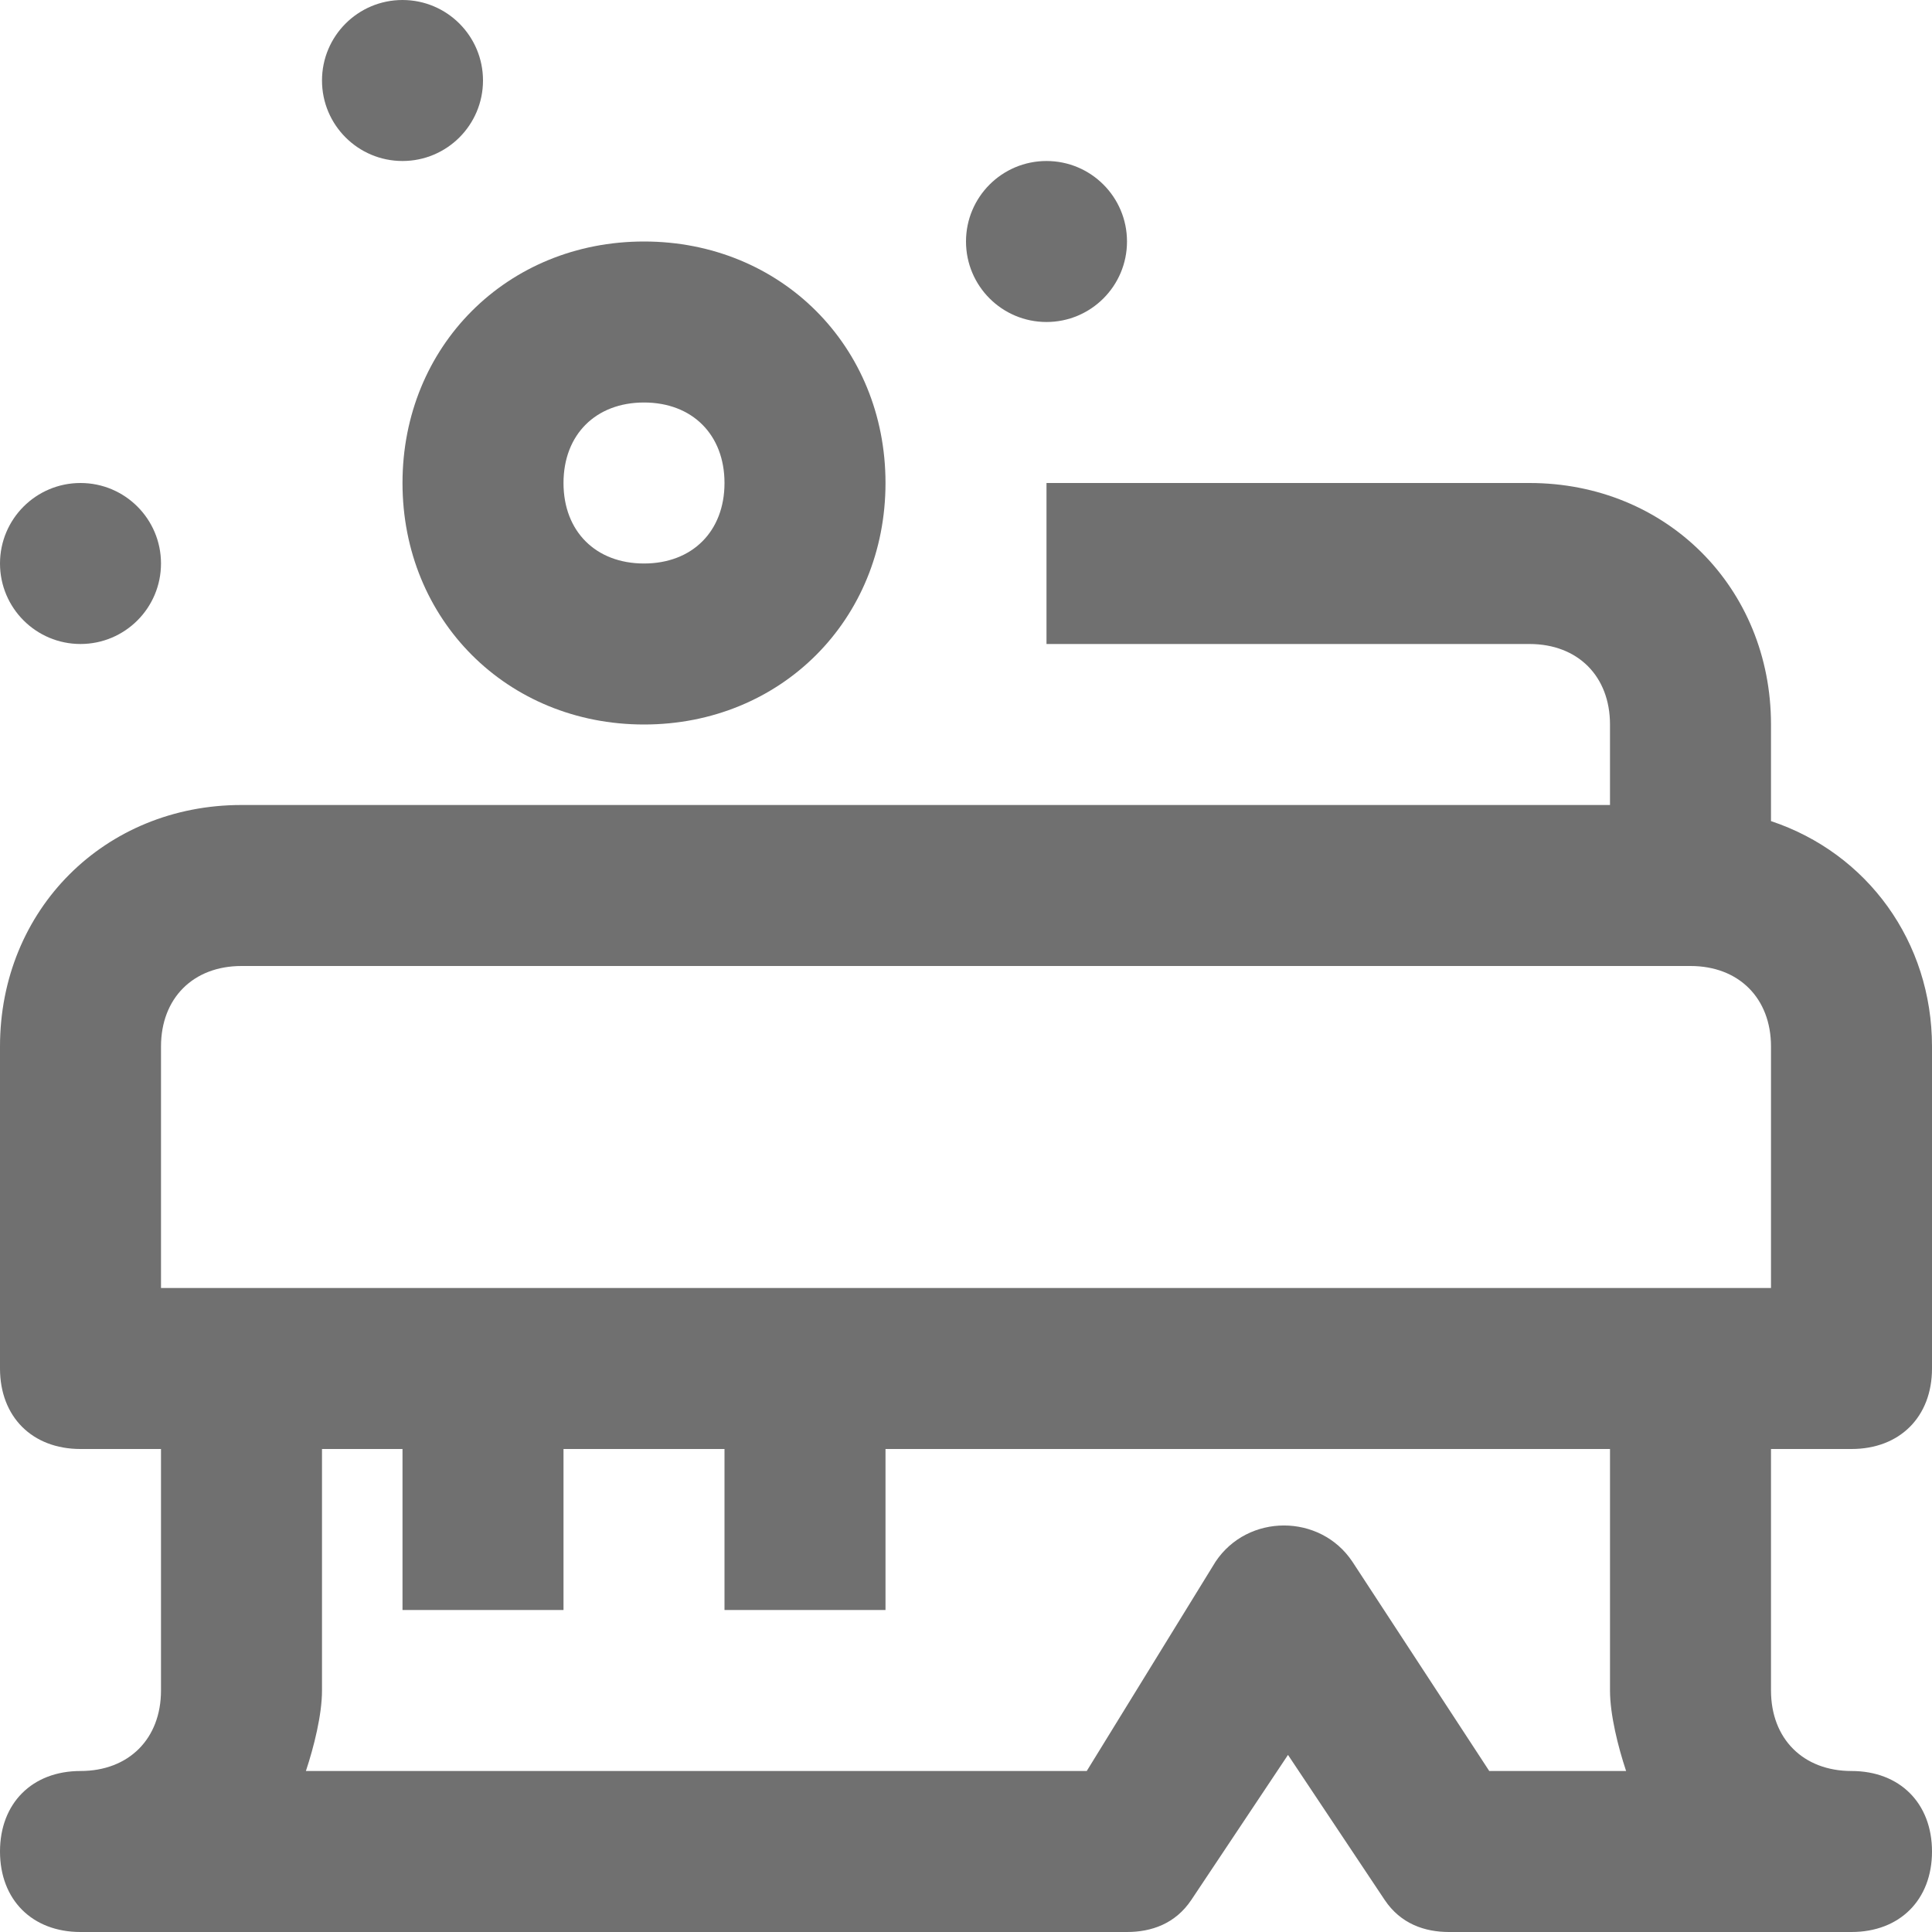
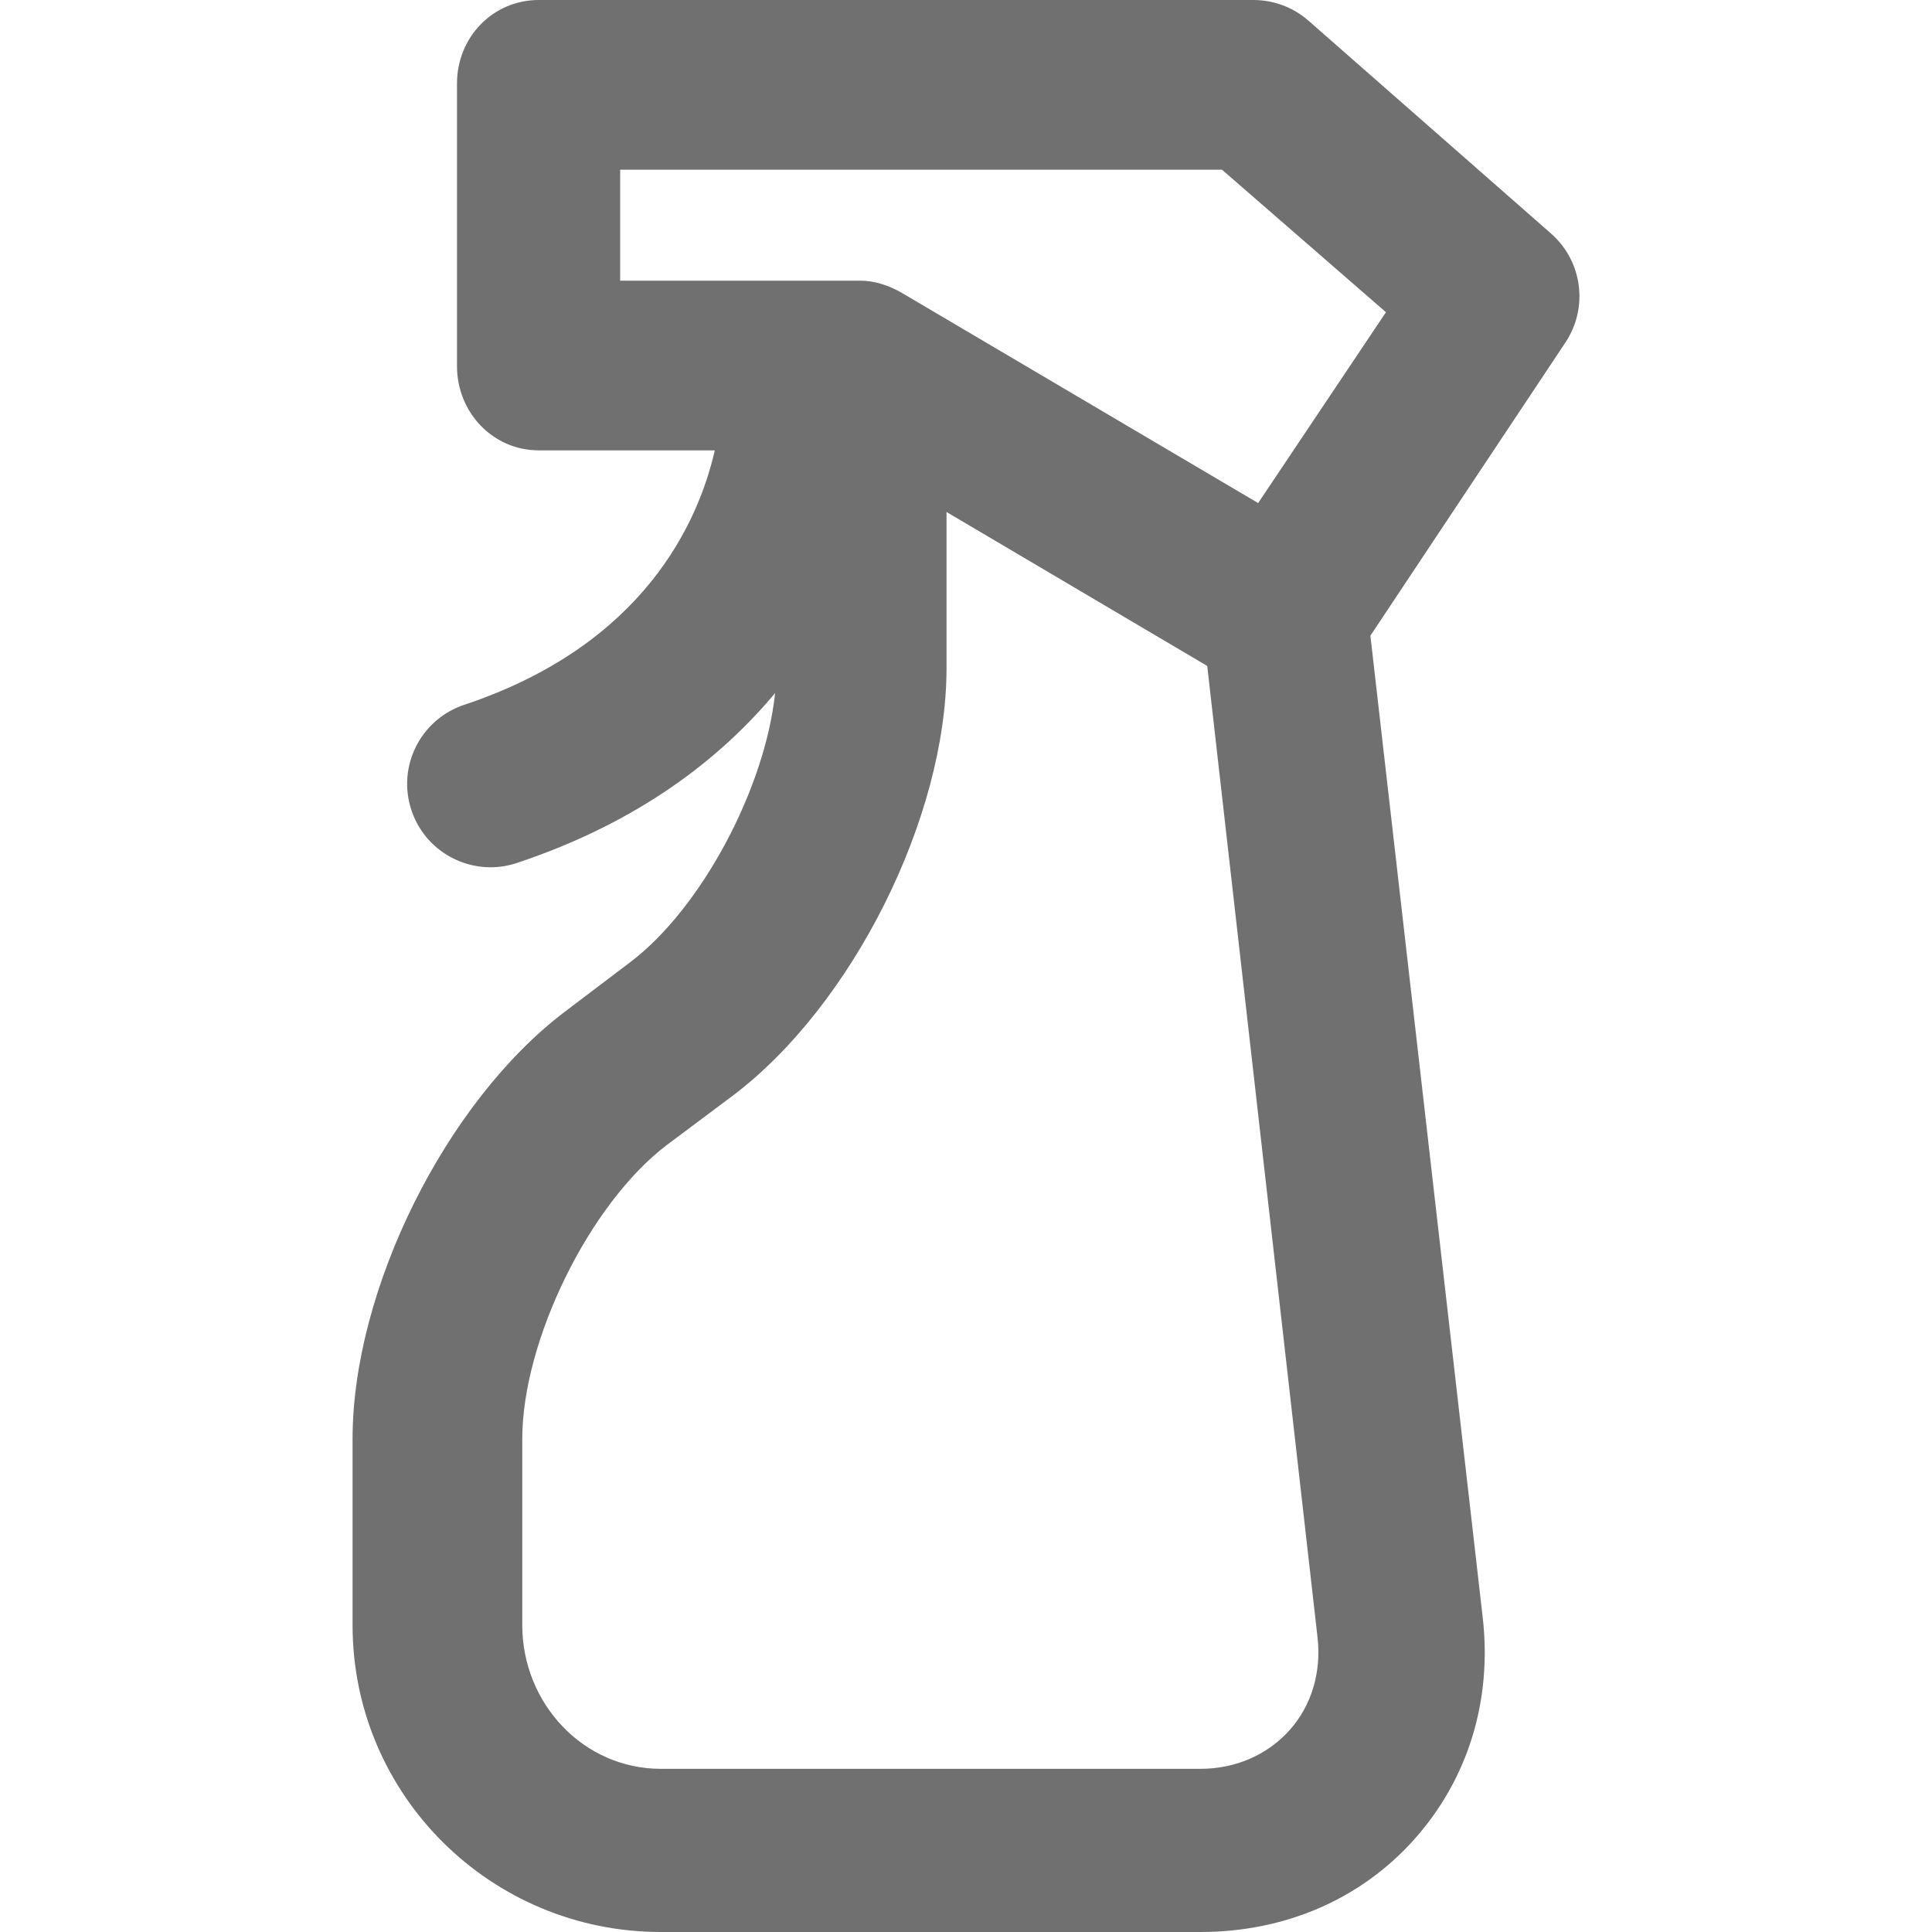
- <svg xmlns="http://www.w3.org/2000/svg" version="1.1" id="Capa_1" x="0px" y="0px" fill="#707070" viewBox="0 0 512 512" style="enable-background:new 0 0 512 512;" xml:space="preserve">
-   <g>
-     <g>
-       <path d="M490.667,384c12.8,0,21.333-8.533,21.333-21.333v-85.333c0-27.733-17.067-51.2-42.667-59.733V192    c0-36.267-27.733-64-64-64h-128v42.667h128c12.8,0,21.333,8.533,21.333,21.333v21.333H64c-36.267,0-64,27.733-64,64v85.333    C0,375.467,8.533,384,21.333,384h21.333v64c0,12.8-8.533,21.333-21.333,21.333C8.533,469.333,0,477.867,0,490.667    S8.533,512,21.333,512h277.333c6.4,0,12.8-2.133,17.067-8.533l25.6-38.4l25.6,38.4C371.2,509.867,377.6,512,384,512h106.667    c12.8,0,21.333-8.533,21.333-21.333s-8.533-21.333-21.333-21.333S469.333,460.8,469.333,448v-64H490.667z M394.667,469.333    L358.4,413.867c-8.533-12.8-27.733-12.8-36.267,0L288,469.333H81.067c2.133-6.4,4.267-14.933,4.267-21.333v-64h21.333v42.667    h42.667V384H192v42.667h42.667V384h192v64c0,6.4,2.133,14.933,4.267,21.333H394.667z M42.667,341.333v-64    C42.667,264.533,51.2,256,64,256h384c12.8,0,21.333,8.533,21.333,21.333v64H42.667z" />
-     </g>
-   </g>
-   <g>
-     <g>
-       <path d="M170.667,64c-36.267,0-64,27.733-64,64s27.733,64,64,64s64-27.733,64-64S206.933,64,170.667,64z M170.667,149.333    c-12.8,0-21.333-8.533-21.333-21.333s8.533-21.333,21.333-21.333S192,115.2,192,128S183.467,149.333,170.667,149.333z" />
-     </g>
-   </g>
-   <g>
-     <g>
-       <circle cx="21.333" cy="149.333" r="21.333" />
-     </g>
-   </g>
-   <g>
-     <g>
-       <circle cx="277.333" cy="64" r="21.333" />
-     </g>
-   </g>
-   <g>
-     <g>
-       <circle cx="106.667" cy="21.333" r="21.333" />
-     </g>
-   </g>
+ <svg xmlns="http://www.w3.org/2000/svg" version="1.1" id="Capa_1" x="0px" y="0px" fill="#707070" viewBox="0 0 297 297" style="enable-background:new 0 0 297 297;" xml:space="preserve">
+   <path d="M238.431,35.897L201.157,3.188C198.815,1.133,195.806,0,192.69,0H82.834c-7.09,0-12.582,5.747-12.582,12.837v43.448  c0,7.09,5.492,12.948,12.582,12.948h27.05c-2.523,11.037-10.873,29.899-38.515,39.113c-6.725,2.242-10.361,9.484-8.119,16.21  c1.794,5.379,6.801,8.767,12.176,8.767c1.345-0.001,2.715-0.221,4.062-0.669c18.86-6.287,31.374-16.166,39.665-26.109  c-1.537,14.583-11.27,33.035-22.246,41.35l-10.074,7.632c-18.3,13.862-32.634,42.704-32.634,65.662v28.636  c0,26.136,21.263,47.175,47.398,47.175h82.946c12.937,0,24.615-4.992,32.883-14.258c8.237-9.232,11.969-21.301,10.508-34.085  L210.666,97.722l29.988-45.082C244.214,47.286,243.264,40.138,238.431,35.897z M198.268,265.944  c-3.331,3.733-8.205,5.972-13.726,5.972h-82.946c-11.979,0-21.31-10.112-21.31-22.09v-28.636c0-15.012,10.289-36.134,22.257-45.199  l10.202-7.632c18.3-13.862,32.762-42.704,32.762-65.663V78.707l40.078,23.667l16.956,149.347  C203.159,257.136,201.568,262.245,198.268,265.944z M193.41,77.333l-54.704-32.27c-1.971-1.156-4.214-1.918-6.499-1.918h-36.87  V26.088h92.519l25.201,21.907L193.41,77.333z" />
</svg>
